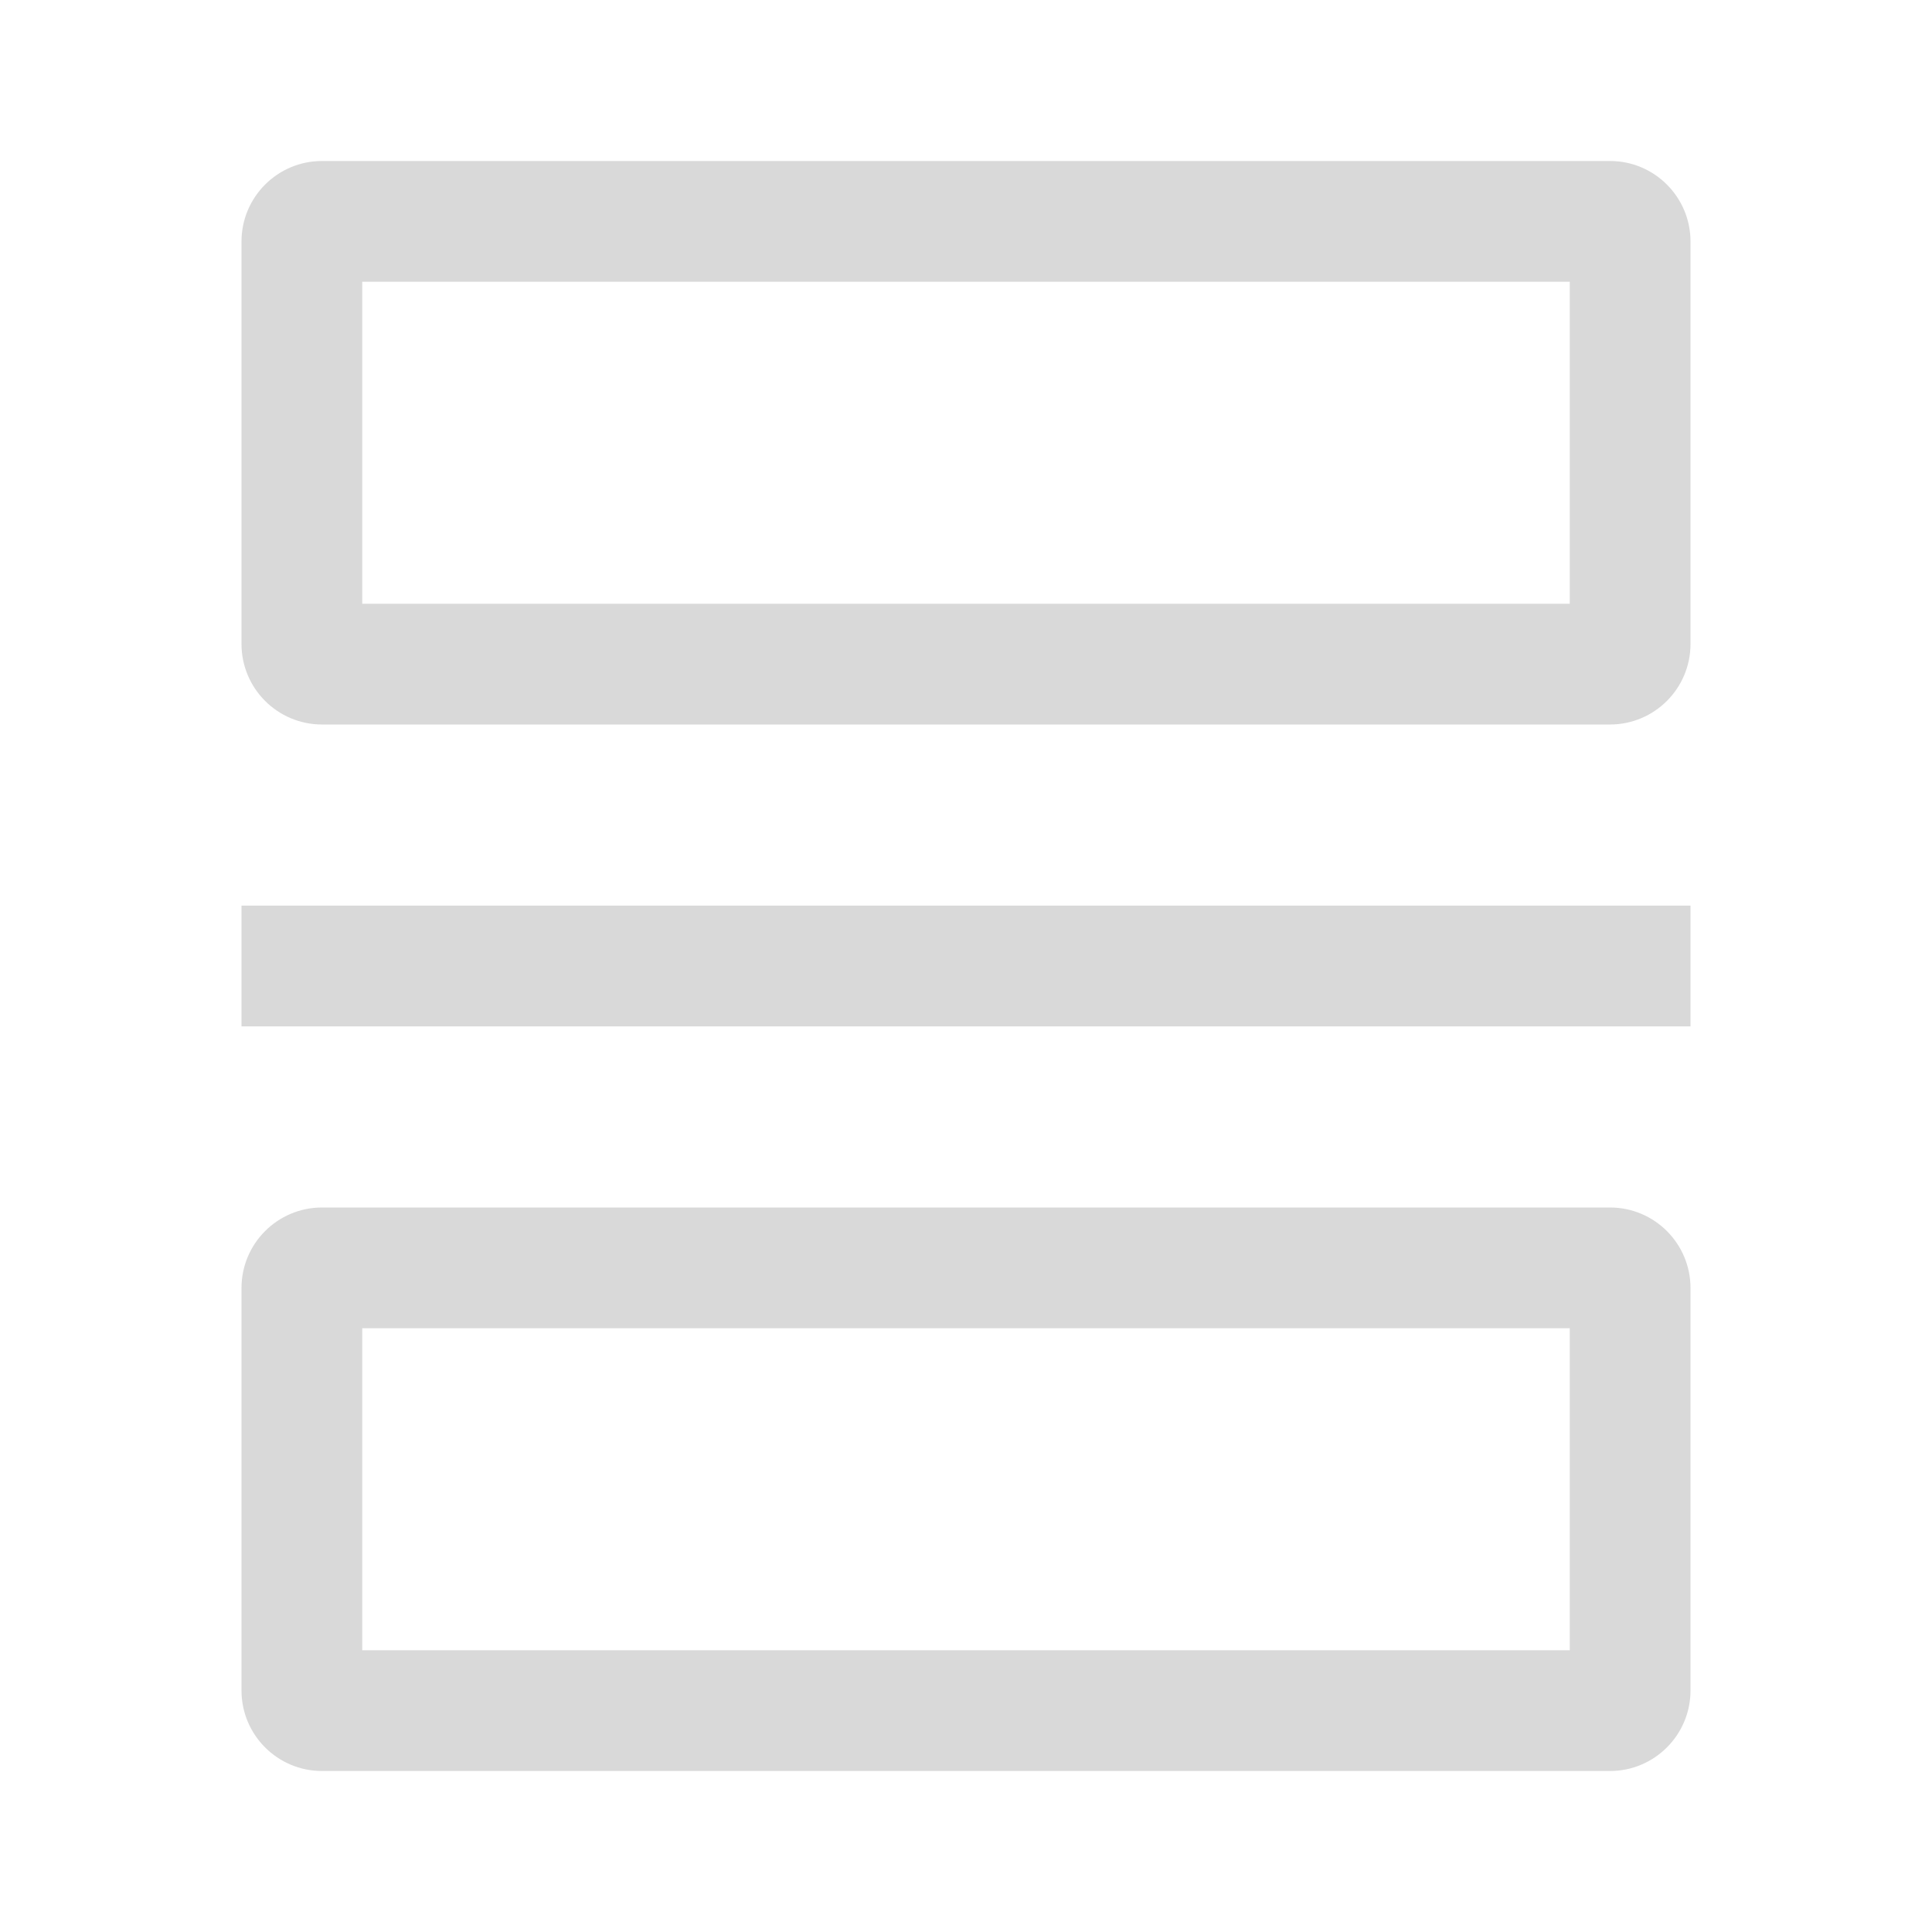
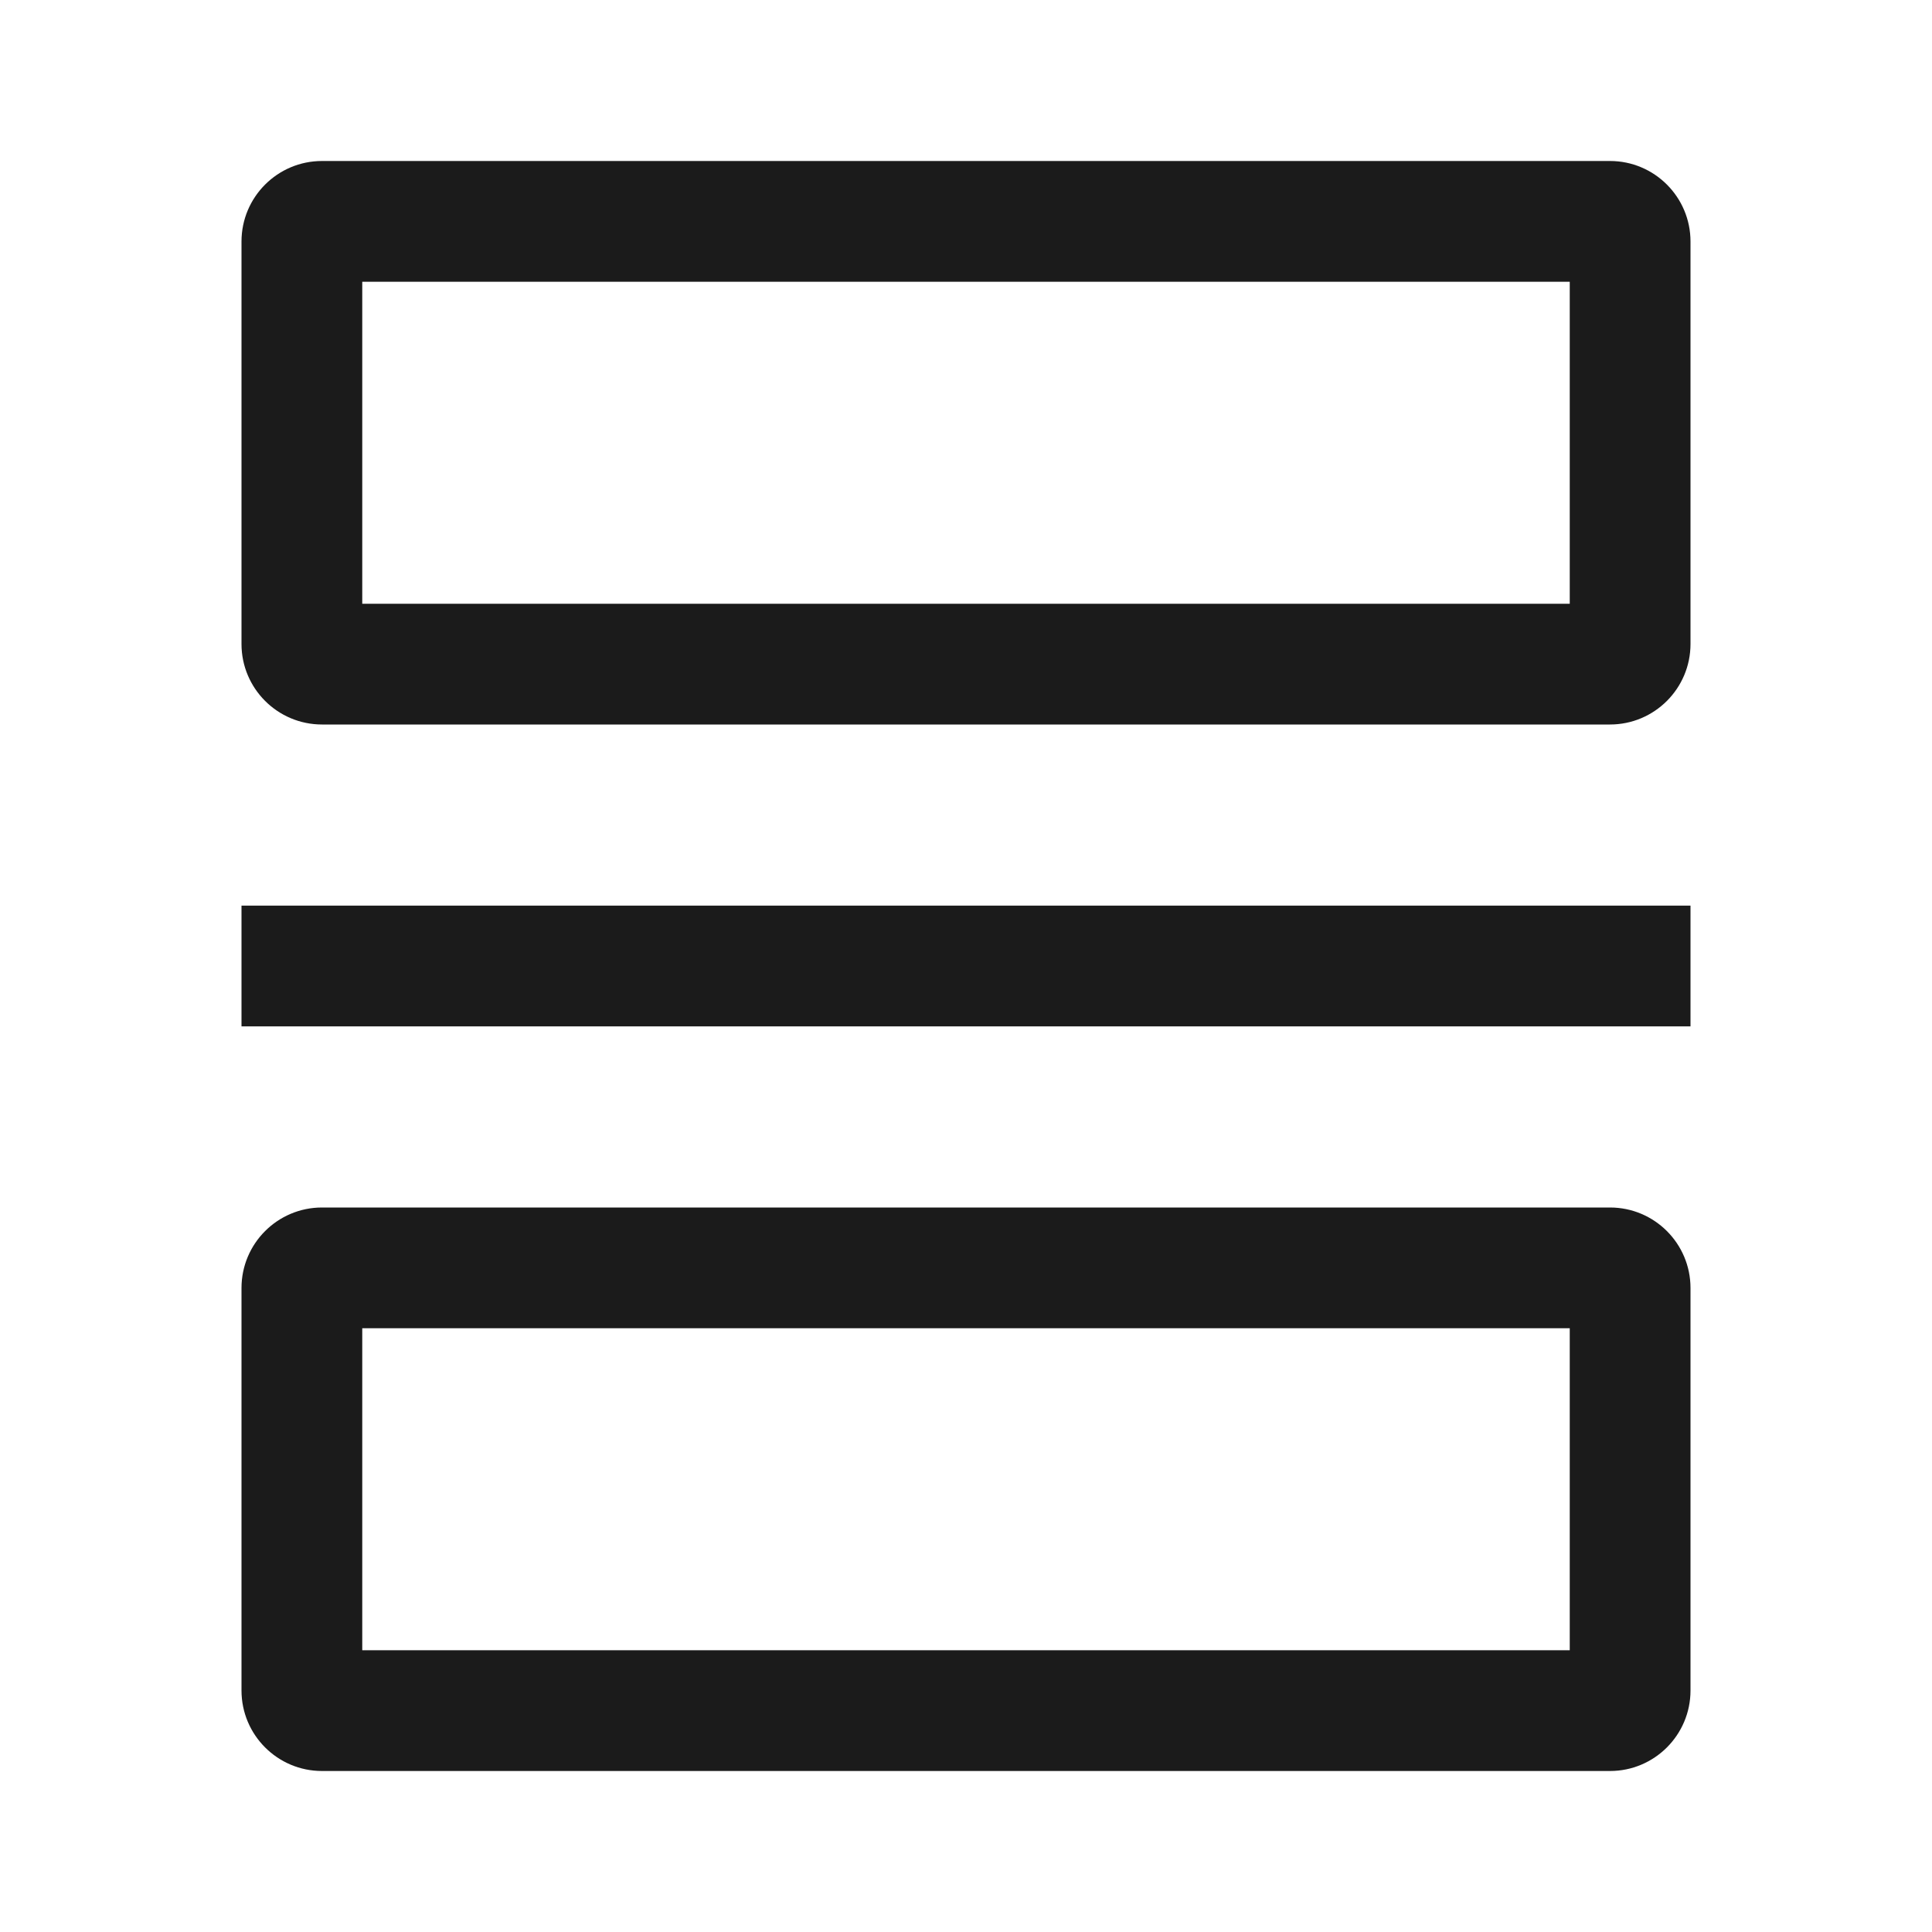
<svg xmlns="http://www.w3.org/2000/svg" width="24" height="24" viewBox="0 0 24 24" fill="none">
-   <path fill-rule="evenodd" clip-rule="evenodd" d="M4.5 3.5V7.5H19.5V3.5H4.5ZM4 2C3.448 2 3 2.448 3 3V8C3 8.552 3.448 9 4 9H20C20.552 9 21 8.552 21 8V3C21 2.448 20.552 2 20 2H4ZM4.5 16.5V20.5H19.5V16.5H4.5ZM4 15C3.448 15 3 15.448 3 16V21C3 21.552 3.448 22 4 22H20C20.552 22 21 21.552 21 21V16C21 15.448 20.552 15 20 15H4ZM21 11.25H3V12.75H21V11.25Z" fill="#D9D9D9" />
+   <path fill-rule="evenodd" clip-rule="evenodd" d="M4.5 3.5V7.5H19.5V3.5H4.5ZM4 2C3.448 2 3 2.448 3 3V8C3 8.552 3.448 9 4 9H20C20.552 9 21 8.552 21 8V3C21 2.448 20.552 2 20 2H4ZM4.5 16.5V20.5H19.5V16.5H4.5ZM4 15C3.448 15 3 15.448 3 16V21C3 21.552 3.448 22 4 22H20C20.552 22 21 21.552 21 21V16C21 15.448 20.552 15 20 15H4ZM21 11.25H3V12.75H21V11.25Z" fill="#1B1B1B" />
</svg>
